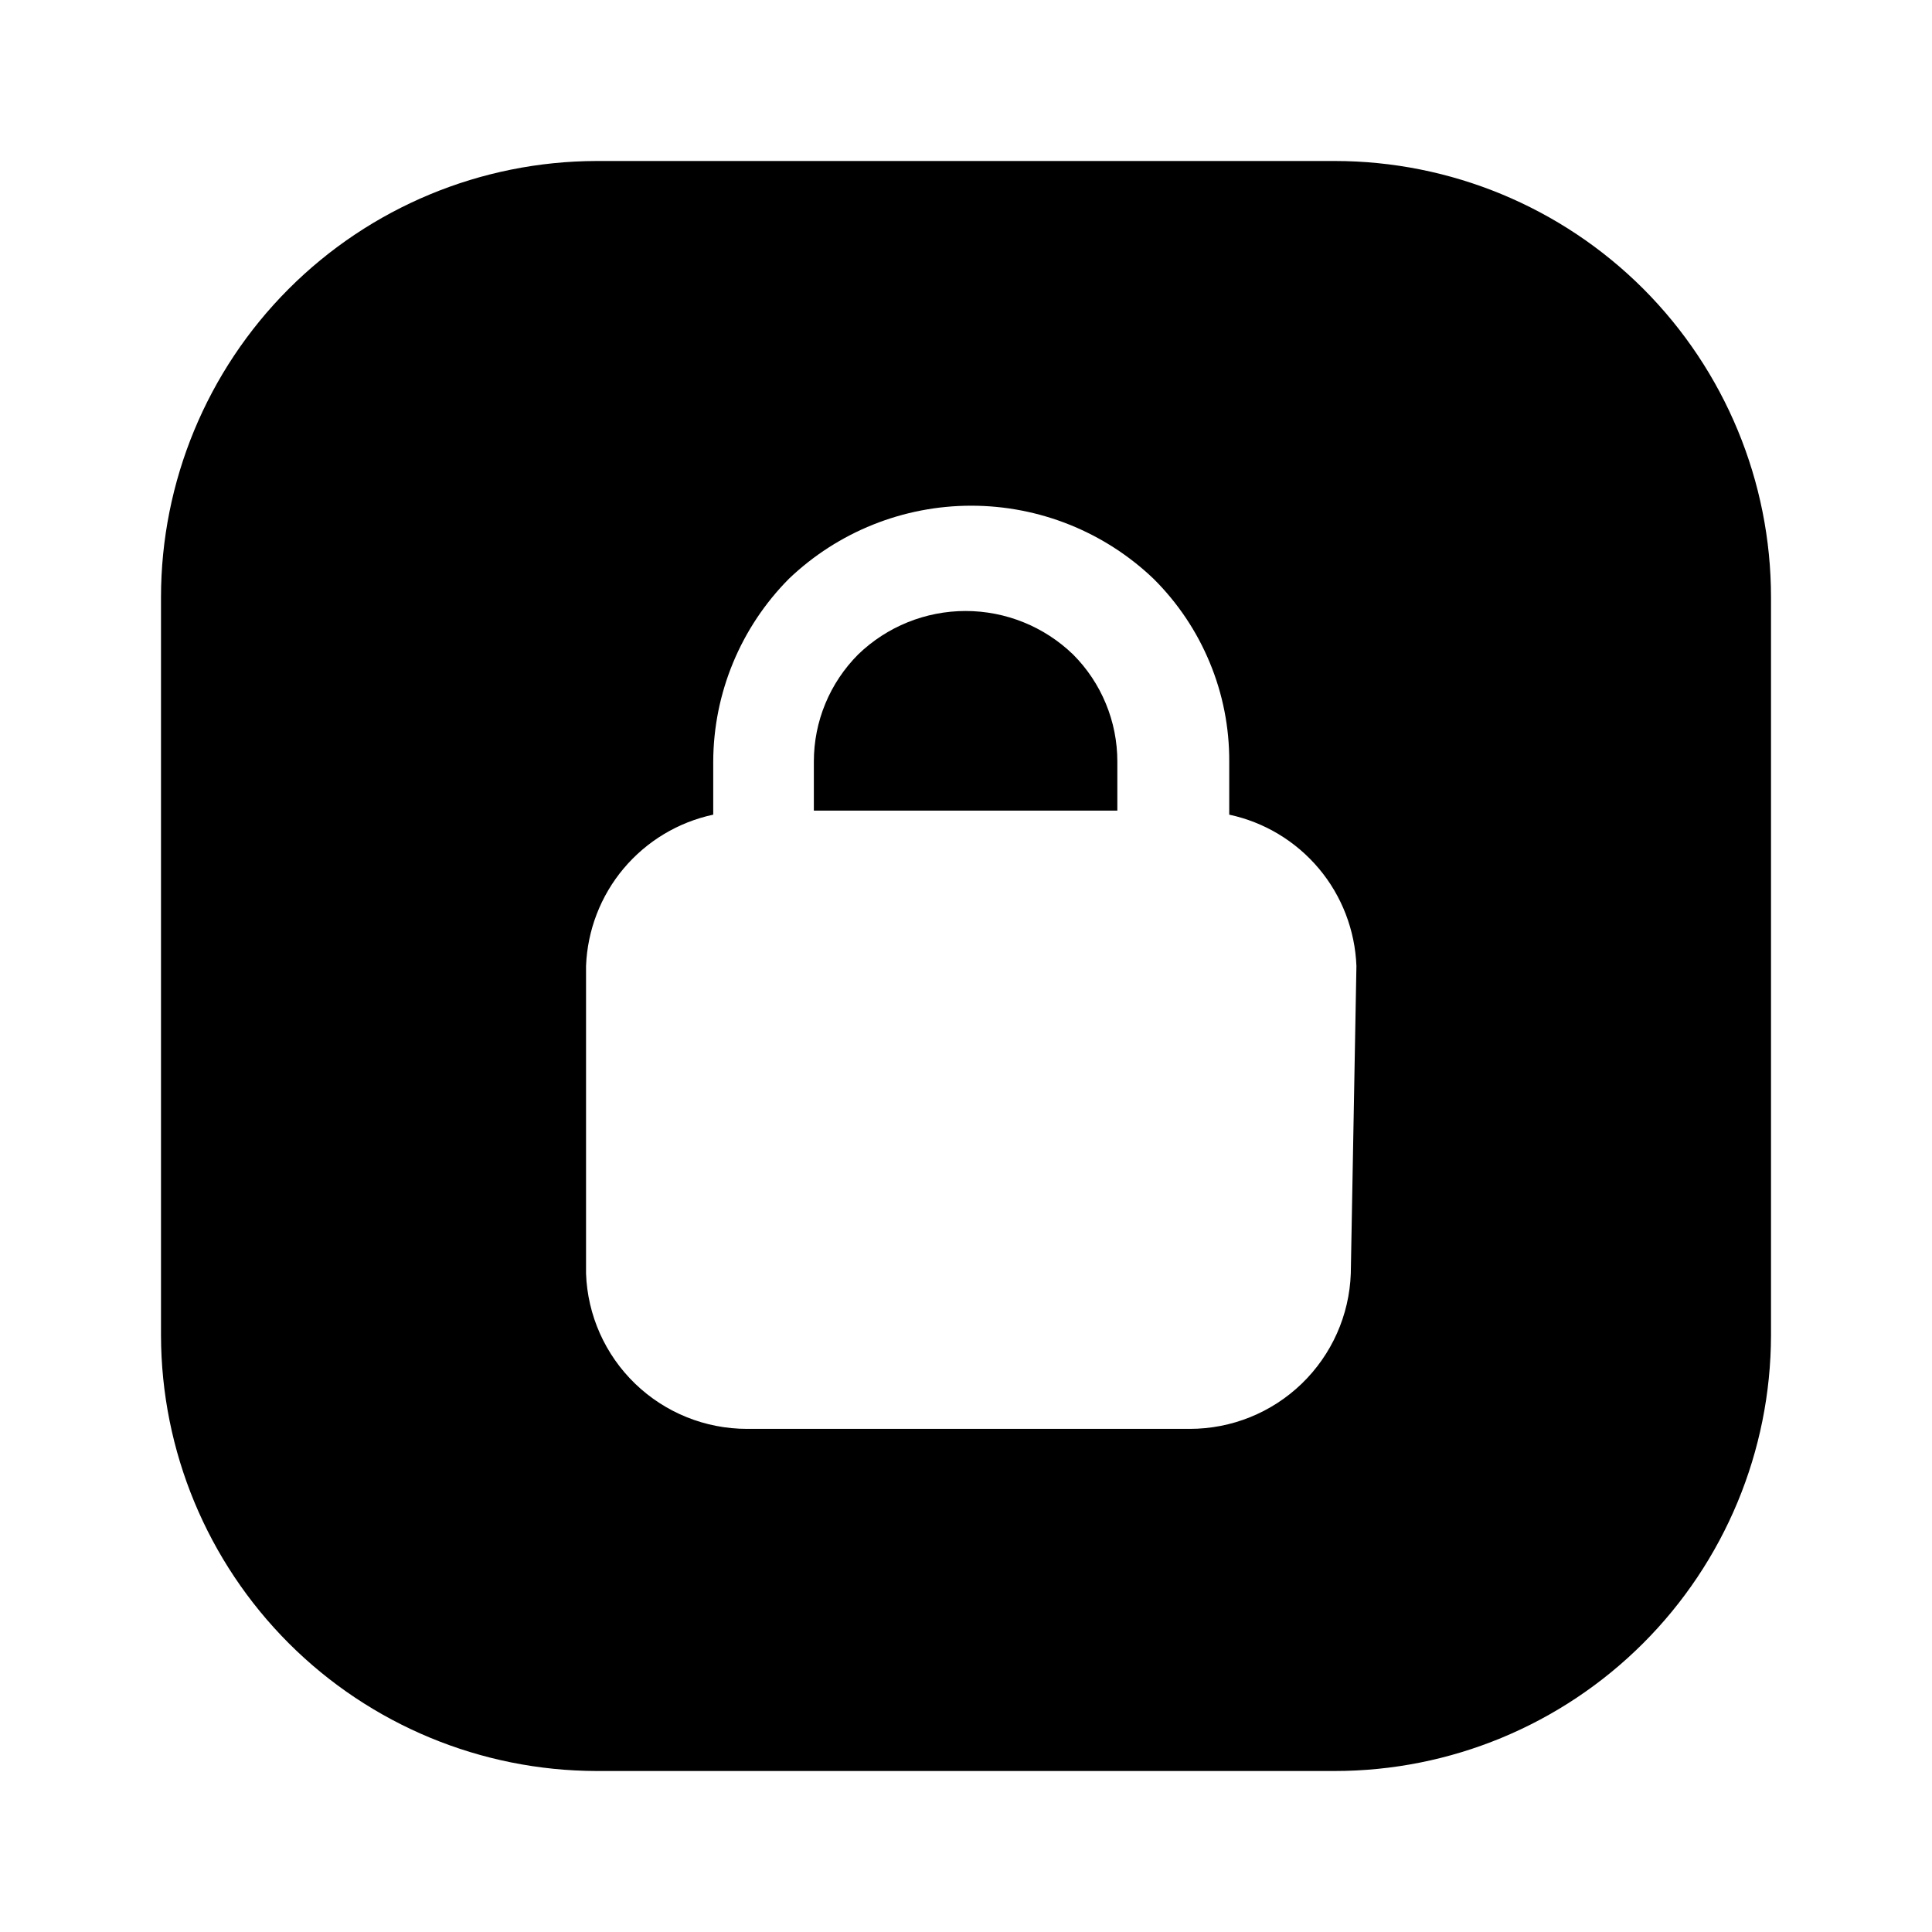
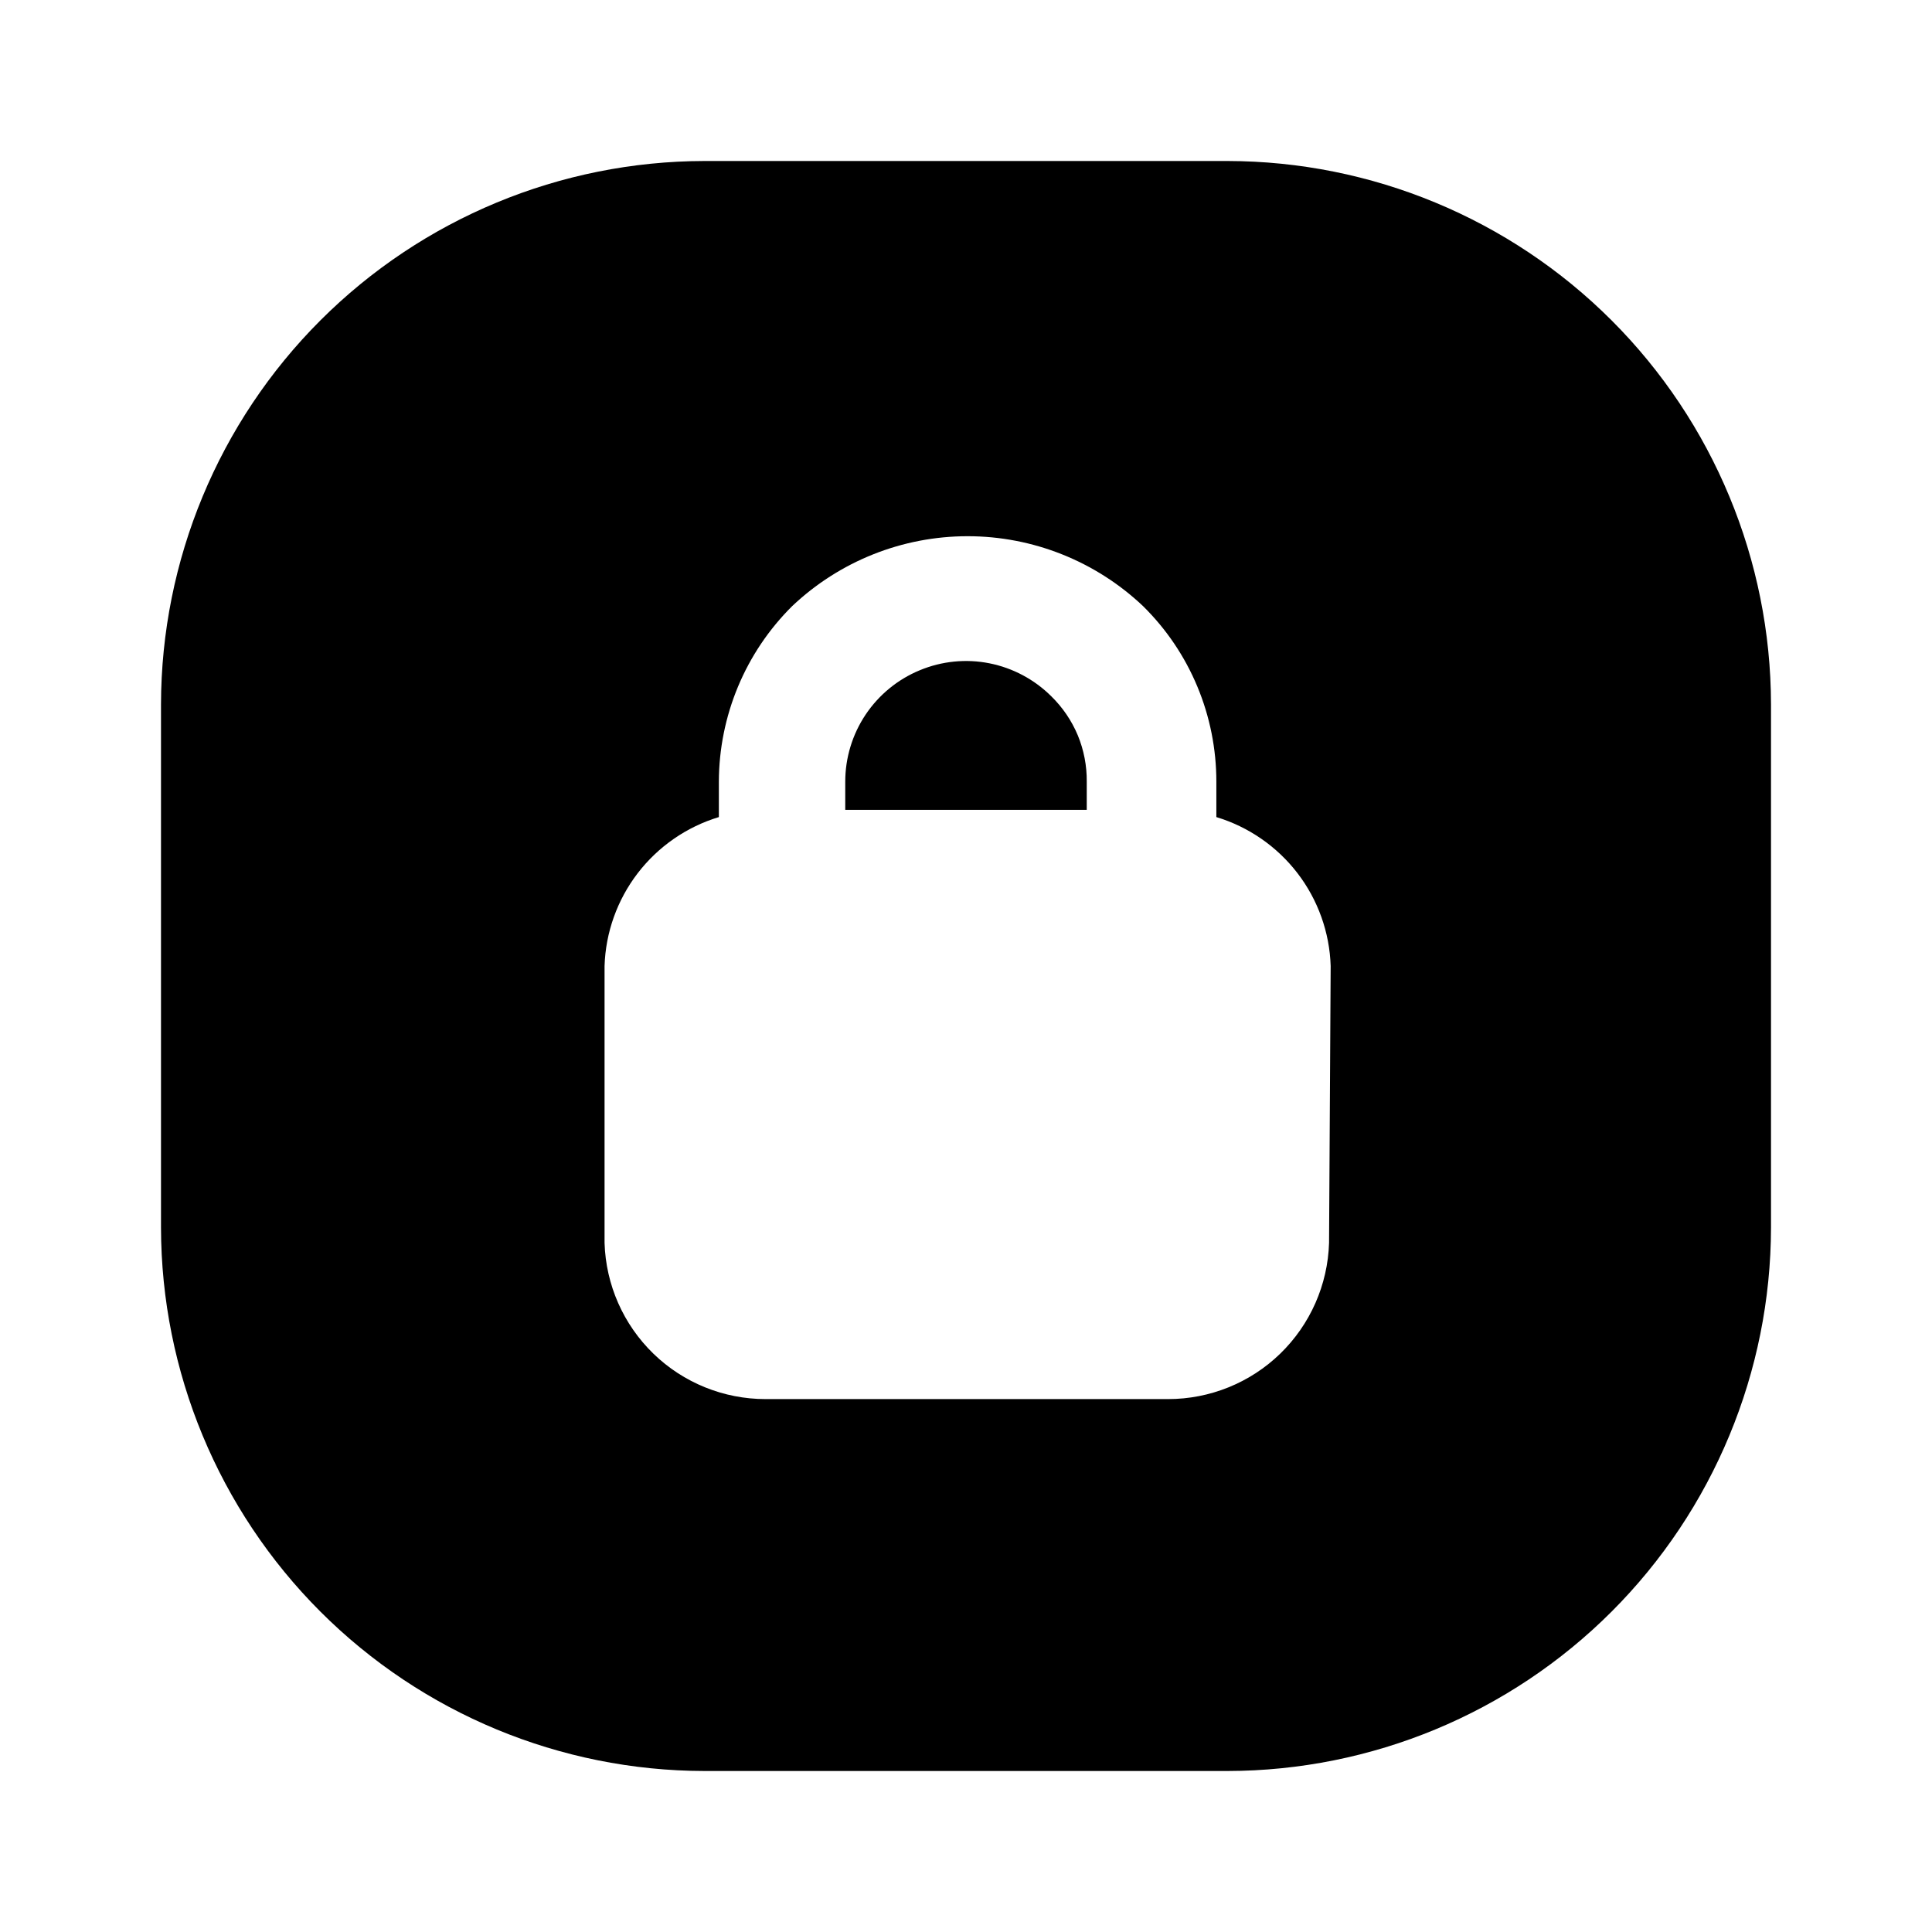
<svg xmlns="http://www.w3.org/2000/svg" viewBox="0 0 24 24" fill="none">
-   <path d="M16.58 2H7.41C5.974 2.003 4.598 2.575 3.584 3.591C2.57 4.607 2 5.984 2 7.42V16.59C2.003 18.024 2.573 19.398 3.587 20.413C4.601 21.427 5.976 21.997 7.41 22H16.58C18.016 22 19.393 21.43 20.409 20.416C21.425 19.402 21.997 18.026 22 16.59V7.42C22 5.983 21.429 4.604 20.413 3.587C19.396 2.571 18.017 2 16.58 2ZM16.78 15.82C16.762 16.338 16.543 16.829 16.17 17.189C15.797 17.549 15.299 17.75 14.78 17.75H9.28C8.761 17.75 8.263 17.549 7.89 17.189C7.517 16.829 7.298 16.338 7.28 15.82V12C7.297 11.556 7.461 11.129 7.747 10.789C8.034 10.448 8.425 10.213 8.86 10.12V9.46C8.863 8.609 9.201 7.794 9.8 7.19C10.41 6.607 11.221 6.282 12.065 6.282C12.909 6.282 13.72 6.607 14.33 7.19C14.629 7.487 14.867 7.841 15.028 8.231C15.19 8.62 15.272 9.038 15.27 9.46V10.12C15.705 10.213 16.096 10.448 16.383 10.789C16.669 11.129 16.833 11.556 16.85 12L16.78 15.82Z" fill="currentColor" />
-   <path d="M13.88 9.46V10.07H10.11V9.46C10.11 9.213 10.158 8.969 10.253 8.74C10.347 8.512 10.486 8.305 10.66 8.13C11.018 7.784 11.497 7.59 11.995 7.59C12.493 7.59 12.972 7.784 13.33 8.13C13.505 8.305 13.643 8.512 13.737 8.74C13.832 8.969 13.88 9.213 13.88 9.46Z" fill="currentColor" />
+   <path d="M15.25 2H8.75C6.961 2.003 5.245 2.715 3.98 3.98C2.715 5.245 2.003 6.961 2 8.75V15.25C2.003 17.039 2.715 18.755 3.98 20.02C5.245 21.285 6.961 21.997 8.75 22H15.25C17.039 21.997 18.755 21.285 20.02 20.02C21.285 18.755 21.997 17.039 22 15.25V8.75C21.997 6.961 21.285 5.245 20.02 3.98C18.755 2.715 17.039 2.003 15.25 2ZM16.51 15.44C16.494 15.96 16.277 16.453 15.903 16.816C15.53 17.178 15.03 17.38 14.51 17.38H9.51C8.99 17.38 8.49 17.178 8.117 16.816C7.743 16.453 7.526 15.96 7.51 15.44V12C7.523 11.582 7.668 11.178 7.922 10.847C8.177 10.515 8.53 10.271 8.93 10.15V9.71C8.931 9.305 9.012 8.903 9.168 8.529C9.324 8.155 9.552 7.816 9.84 7.53C10.429 6.972 11.209 6.661 12.02 6.661C12.831 6.661 13.611 6.972 14.2 7.53C14.489 7.815 14.718 8.154 14.874 8.529C15.03 8.903 15.11 9.304 15.11 9.71V10.15C15.51 10.271 15.863 10.515 16.118 10.847C16.372 11.178 16.517 11.582 16.53 12L16.51 15.44Z" fill="currentColor" />
+   <path d="M13.5 9.71V10.06H10.5V9.71C10.5 9.414 10.588 9.124 10.753 8.877C10.918 8.631 11.152 8.439 11.426 8.326C11.7 8.212 12.002 8.182 12.292 8.24C12.583 8.298 12.85 8.441 13.06 8.65C13.201 8.788 13.313 8.953 13.389 9.135C13.464 9.317 13.502 9.513 13.5 9.71Z" fill="currentColor" />
</svg>
